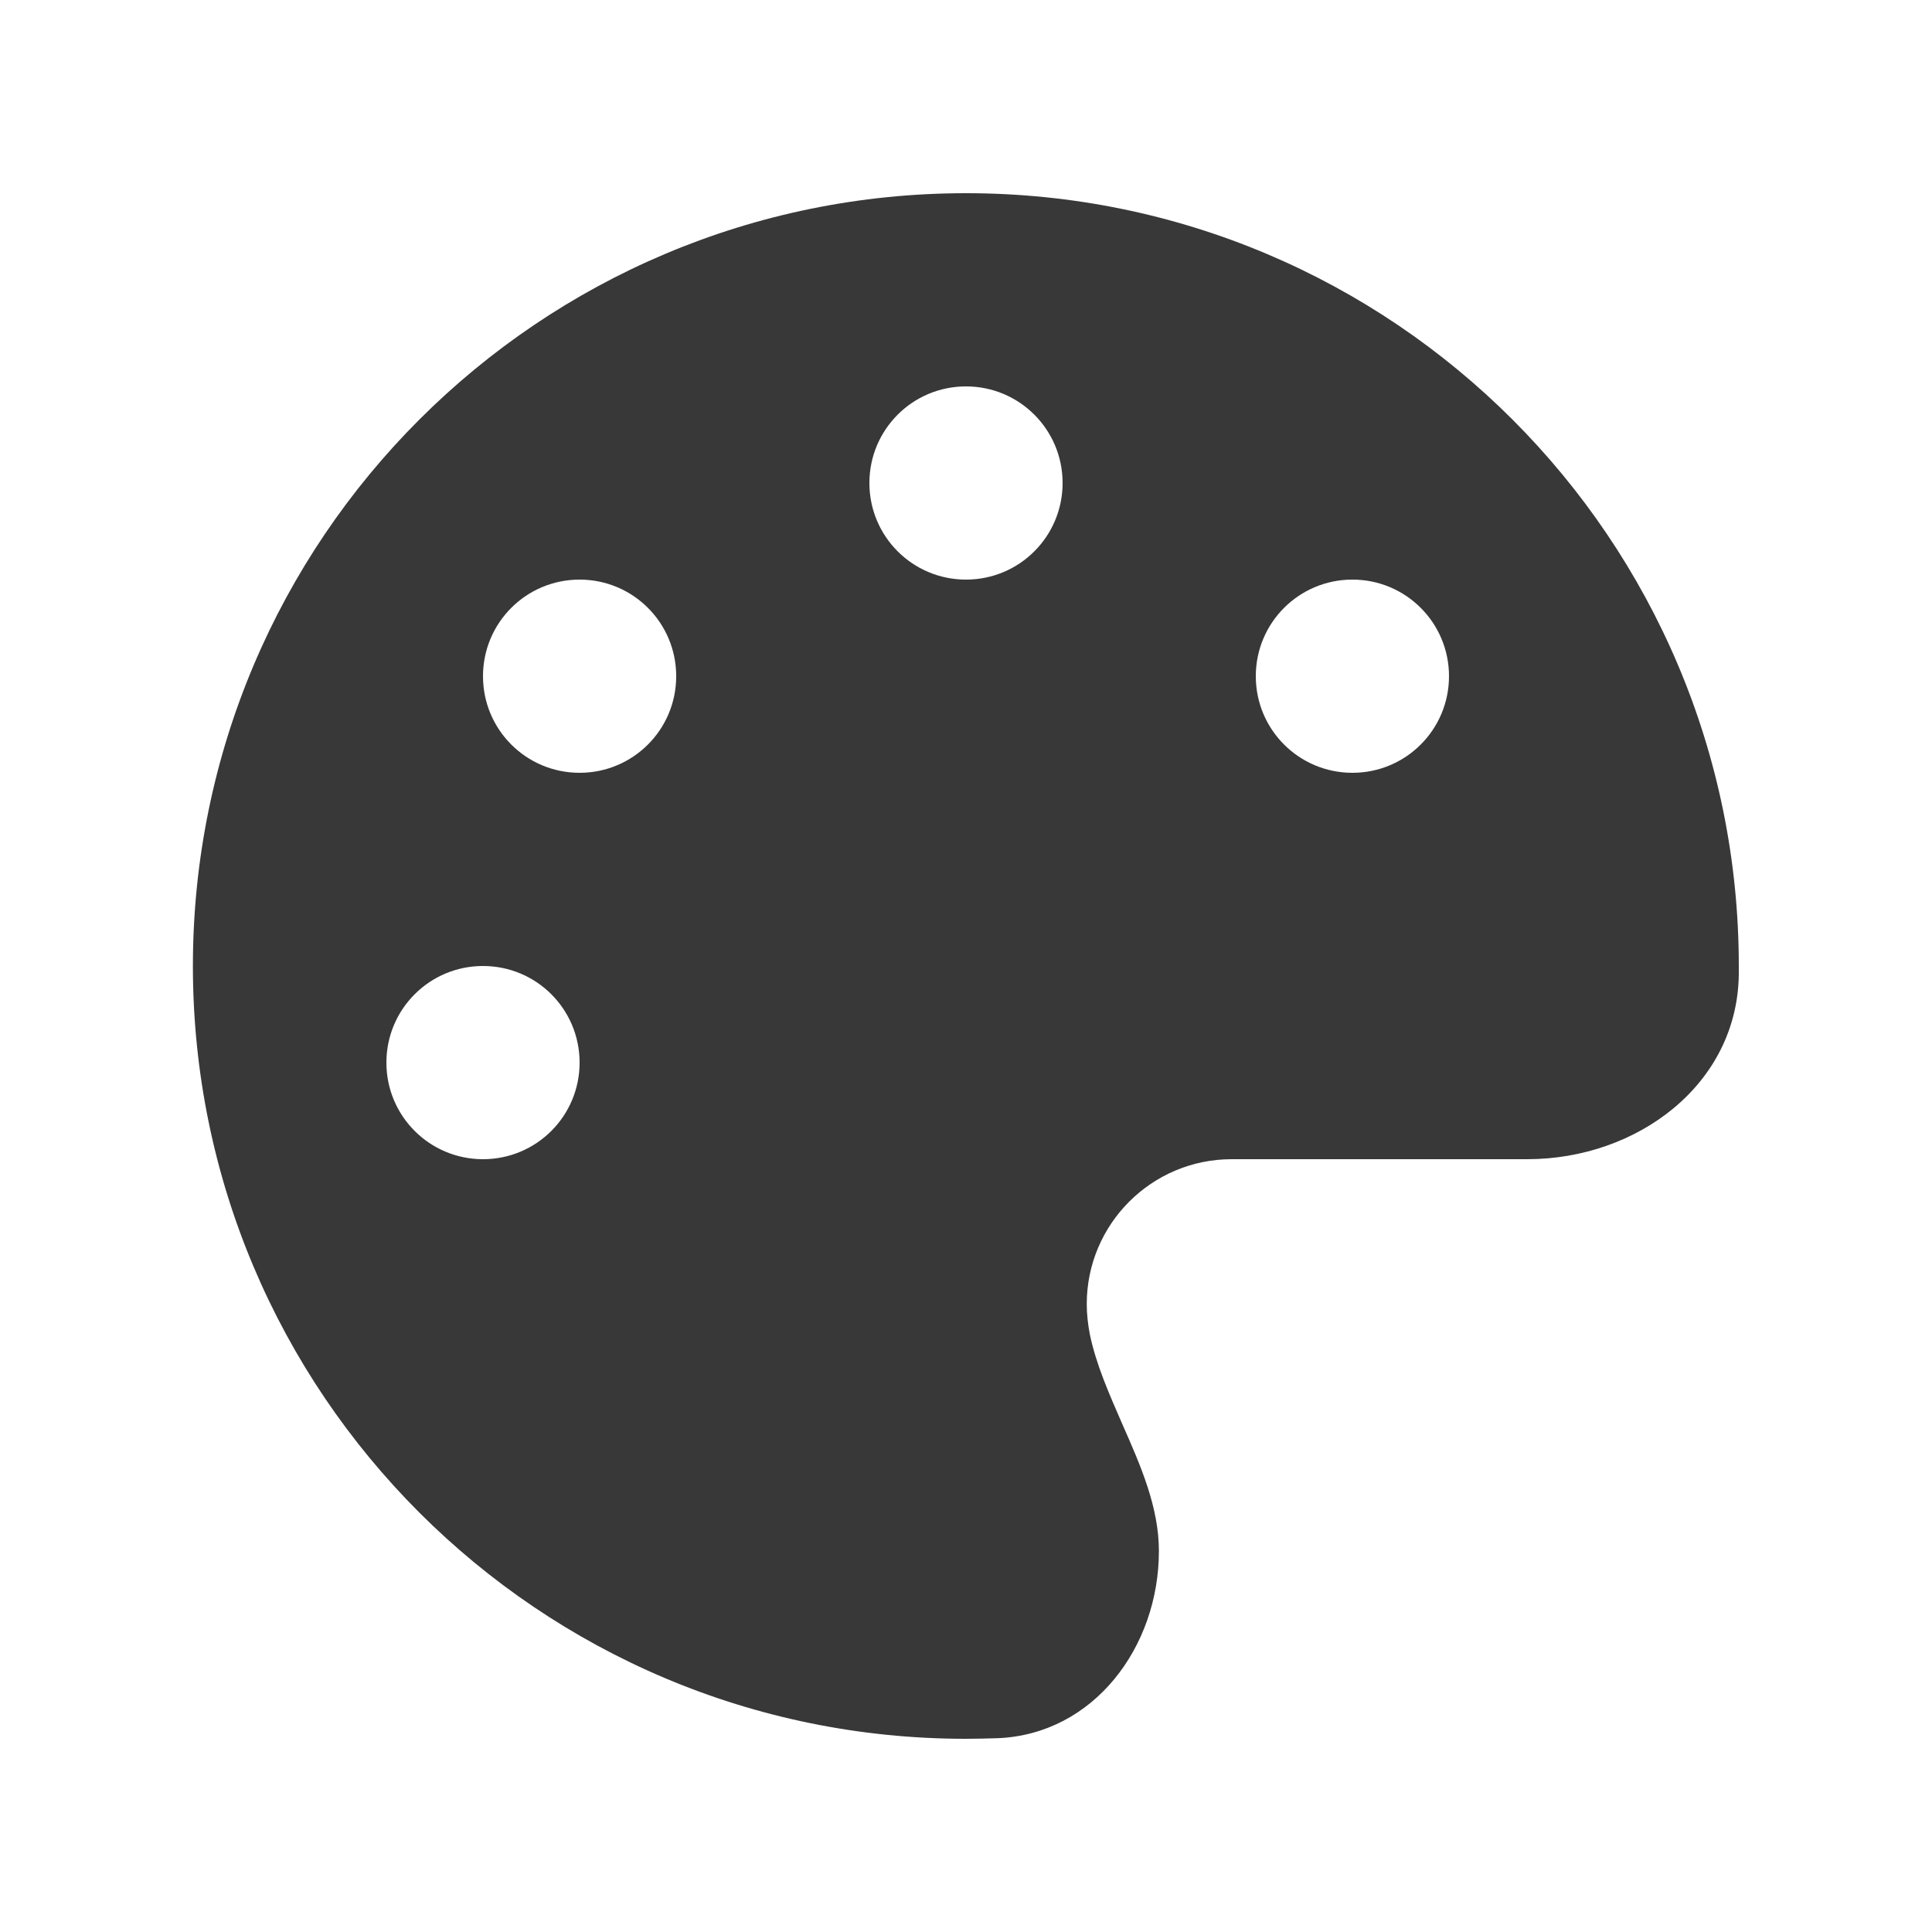
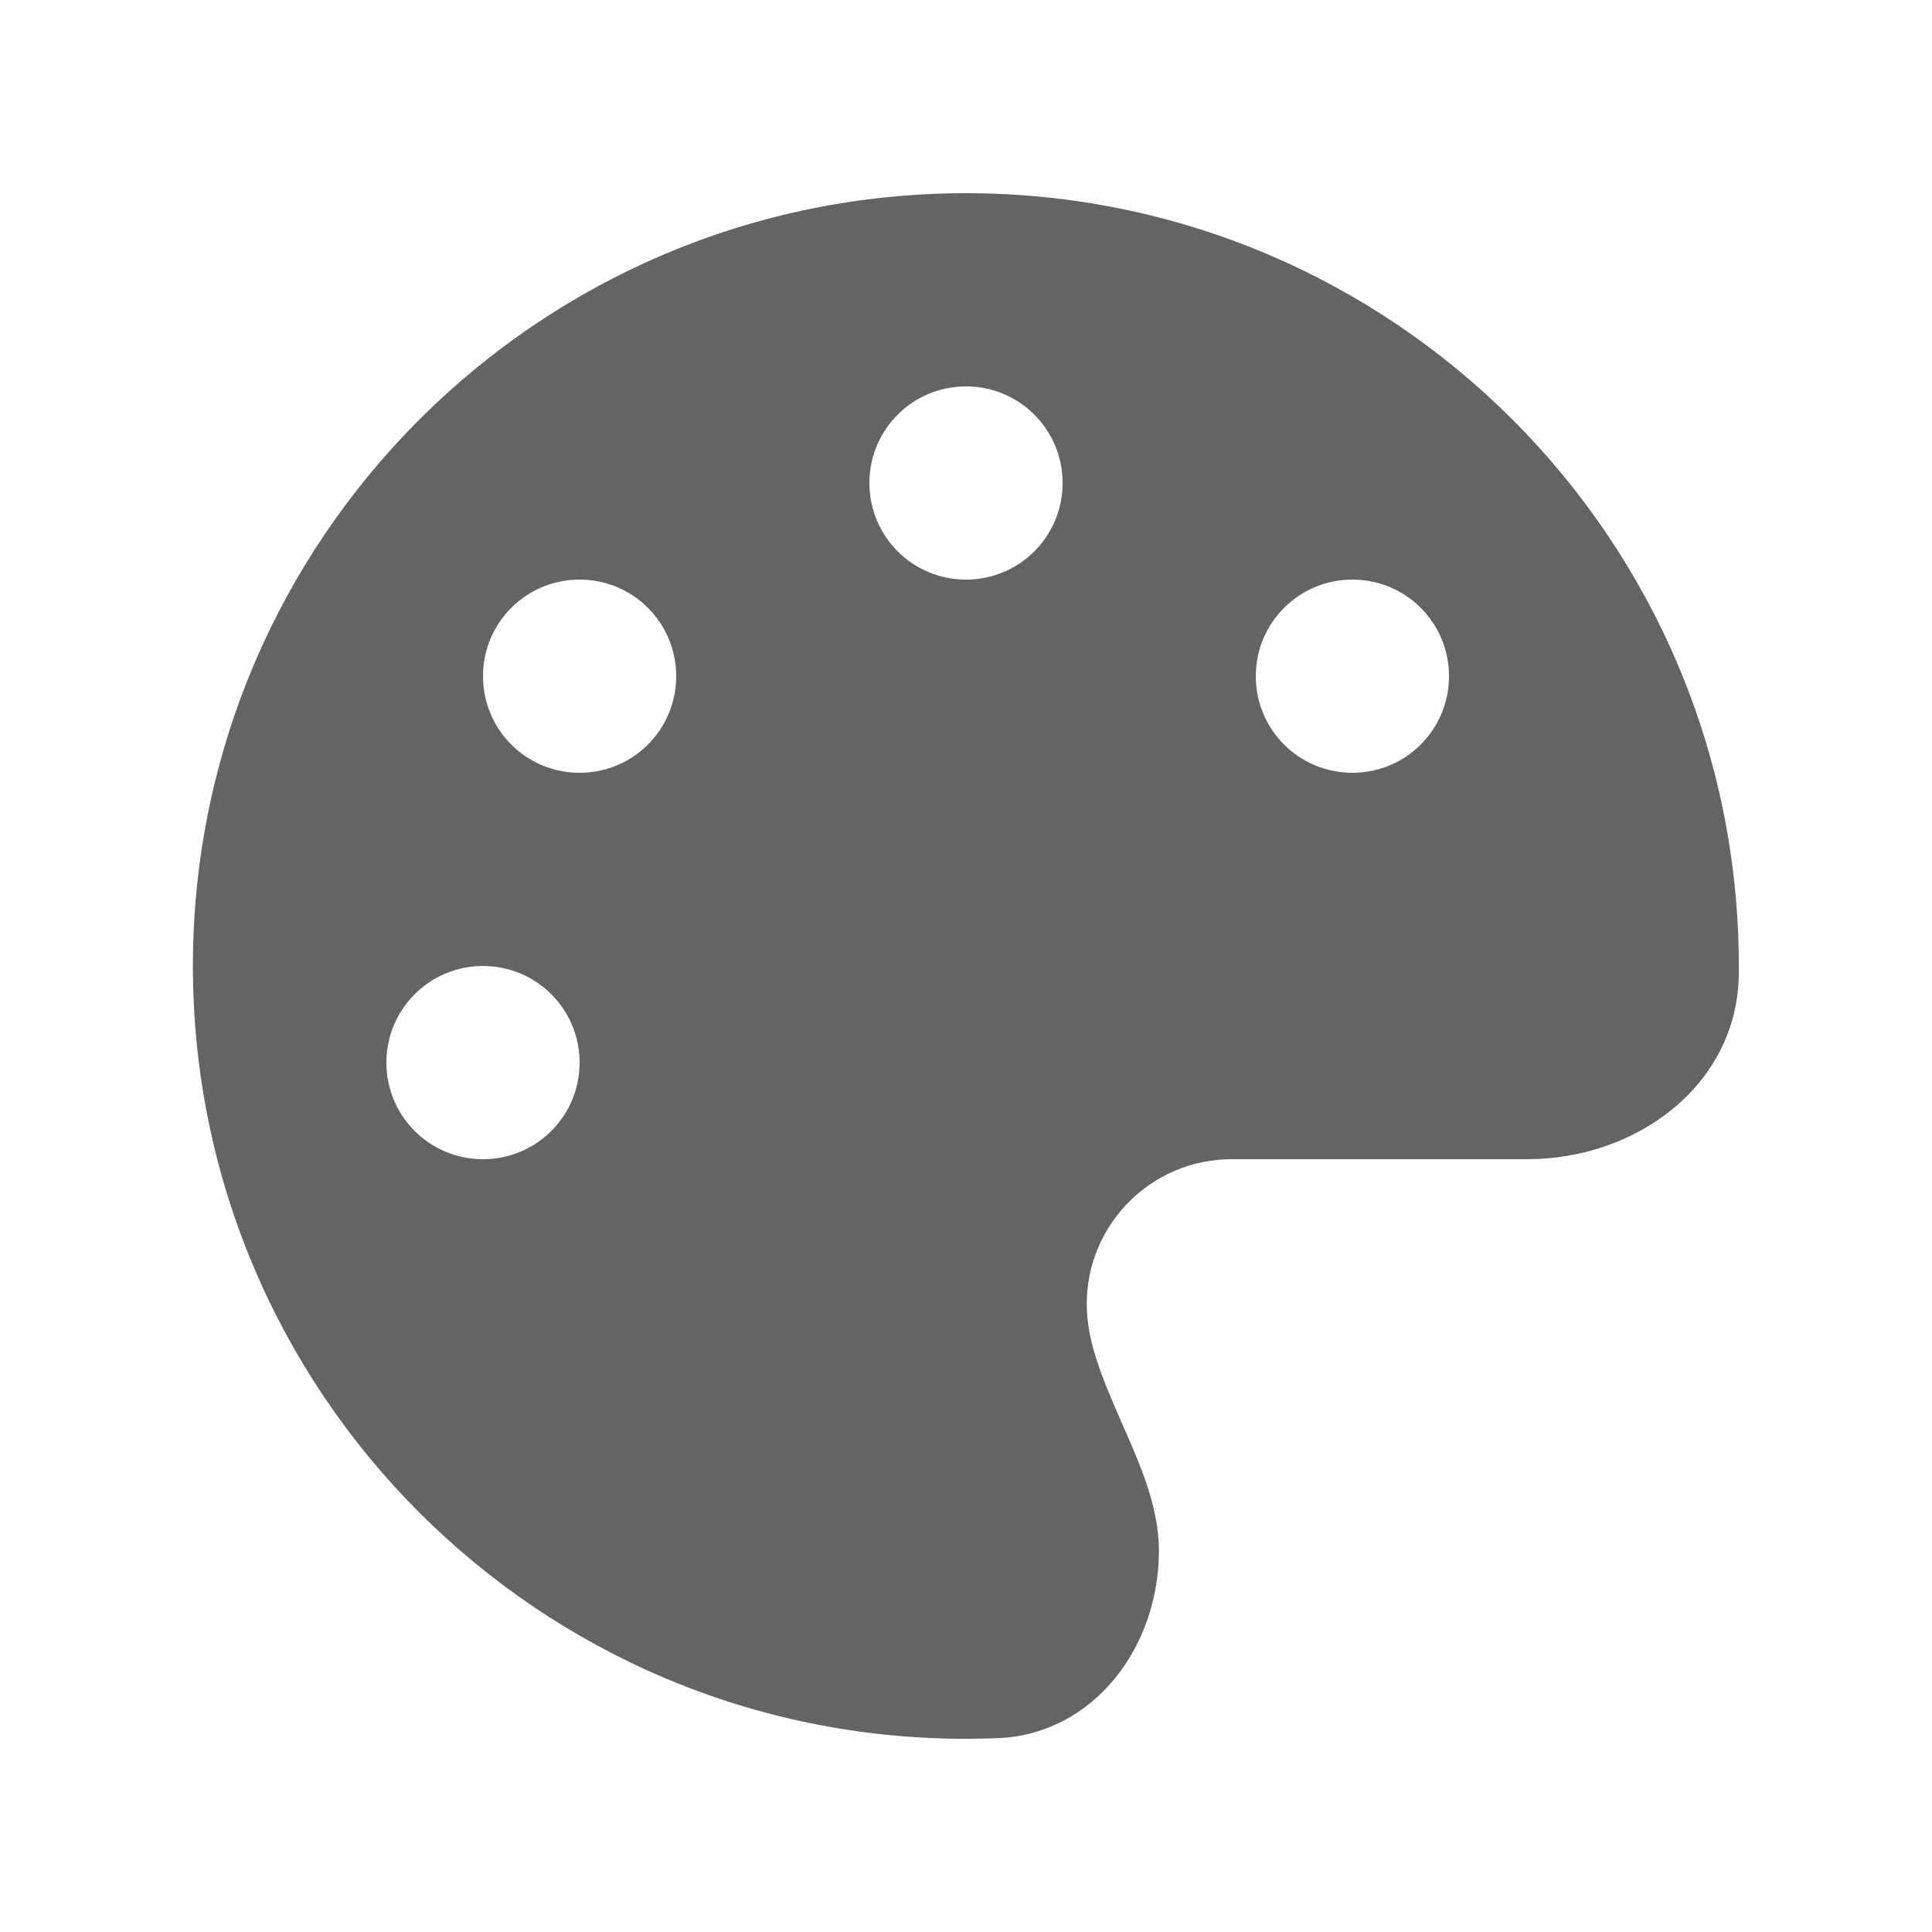
- <svg xmlns="http://www.w3.org/2000/svg" viewBox="0 0 640 640" fill="#000000c7">
+ <svg xmlns="http://www.w3.org/2000/svg" viewBox="0 0 640 640" fill="#0000009b">
  <path d="M576 320C576 320.9 576 321.8 576 322.7C575.6 359.2 542.4 384 505.9 384L408 384C381.5 384 360 405.5 360 432C360 435.4 360.4 438.7 361 441.9C363.1 452.1 367.5 461.9 371.8 471.8C377.9 485.6 383.9 499.3 383.9 513.8C383.9 545.6 362.3 574.5 330.5 575.8C327 575.9 323.5 576 319.9 576C178.5 576 63.9 461.4 63.9 320C63.9 178.6 178.6 64 320 64C461.4 64 576 178.6 576 320zM192 352C192 334.3 177.7 320 160 320C142.3 320 128 334.3 128 352C128 369.7 142.3 384 160 384C177.7 384 192 369.7 192 352zM192 256C209.7 256 224 241.7 224 224C224 206.3 209.7 192 192 192C174.3 192 160 206.3 160 224C160 241.7 174.3 256 192 256zM352 160C352 142.3 337.7 128 320 128C302.3 128 288 142.3 288 160C288 177.7 302.3 192 320 192C337.7 192 352 177.7 352 160zM448 256C465.7 256 480 241.7 480 224C480 206.3 465.7 192 448 192C430.3 192 416 206.3 416 224C416 241.7 430.3 256 448 256z" />
</svg>
